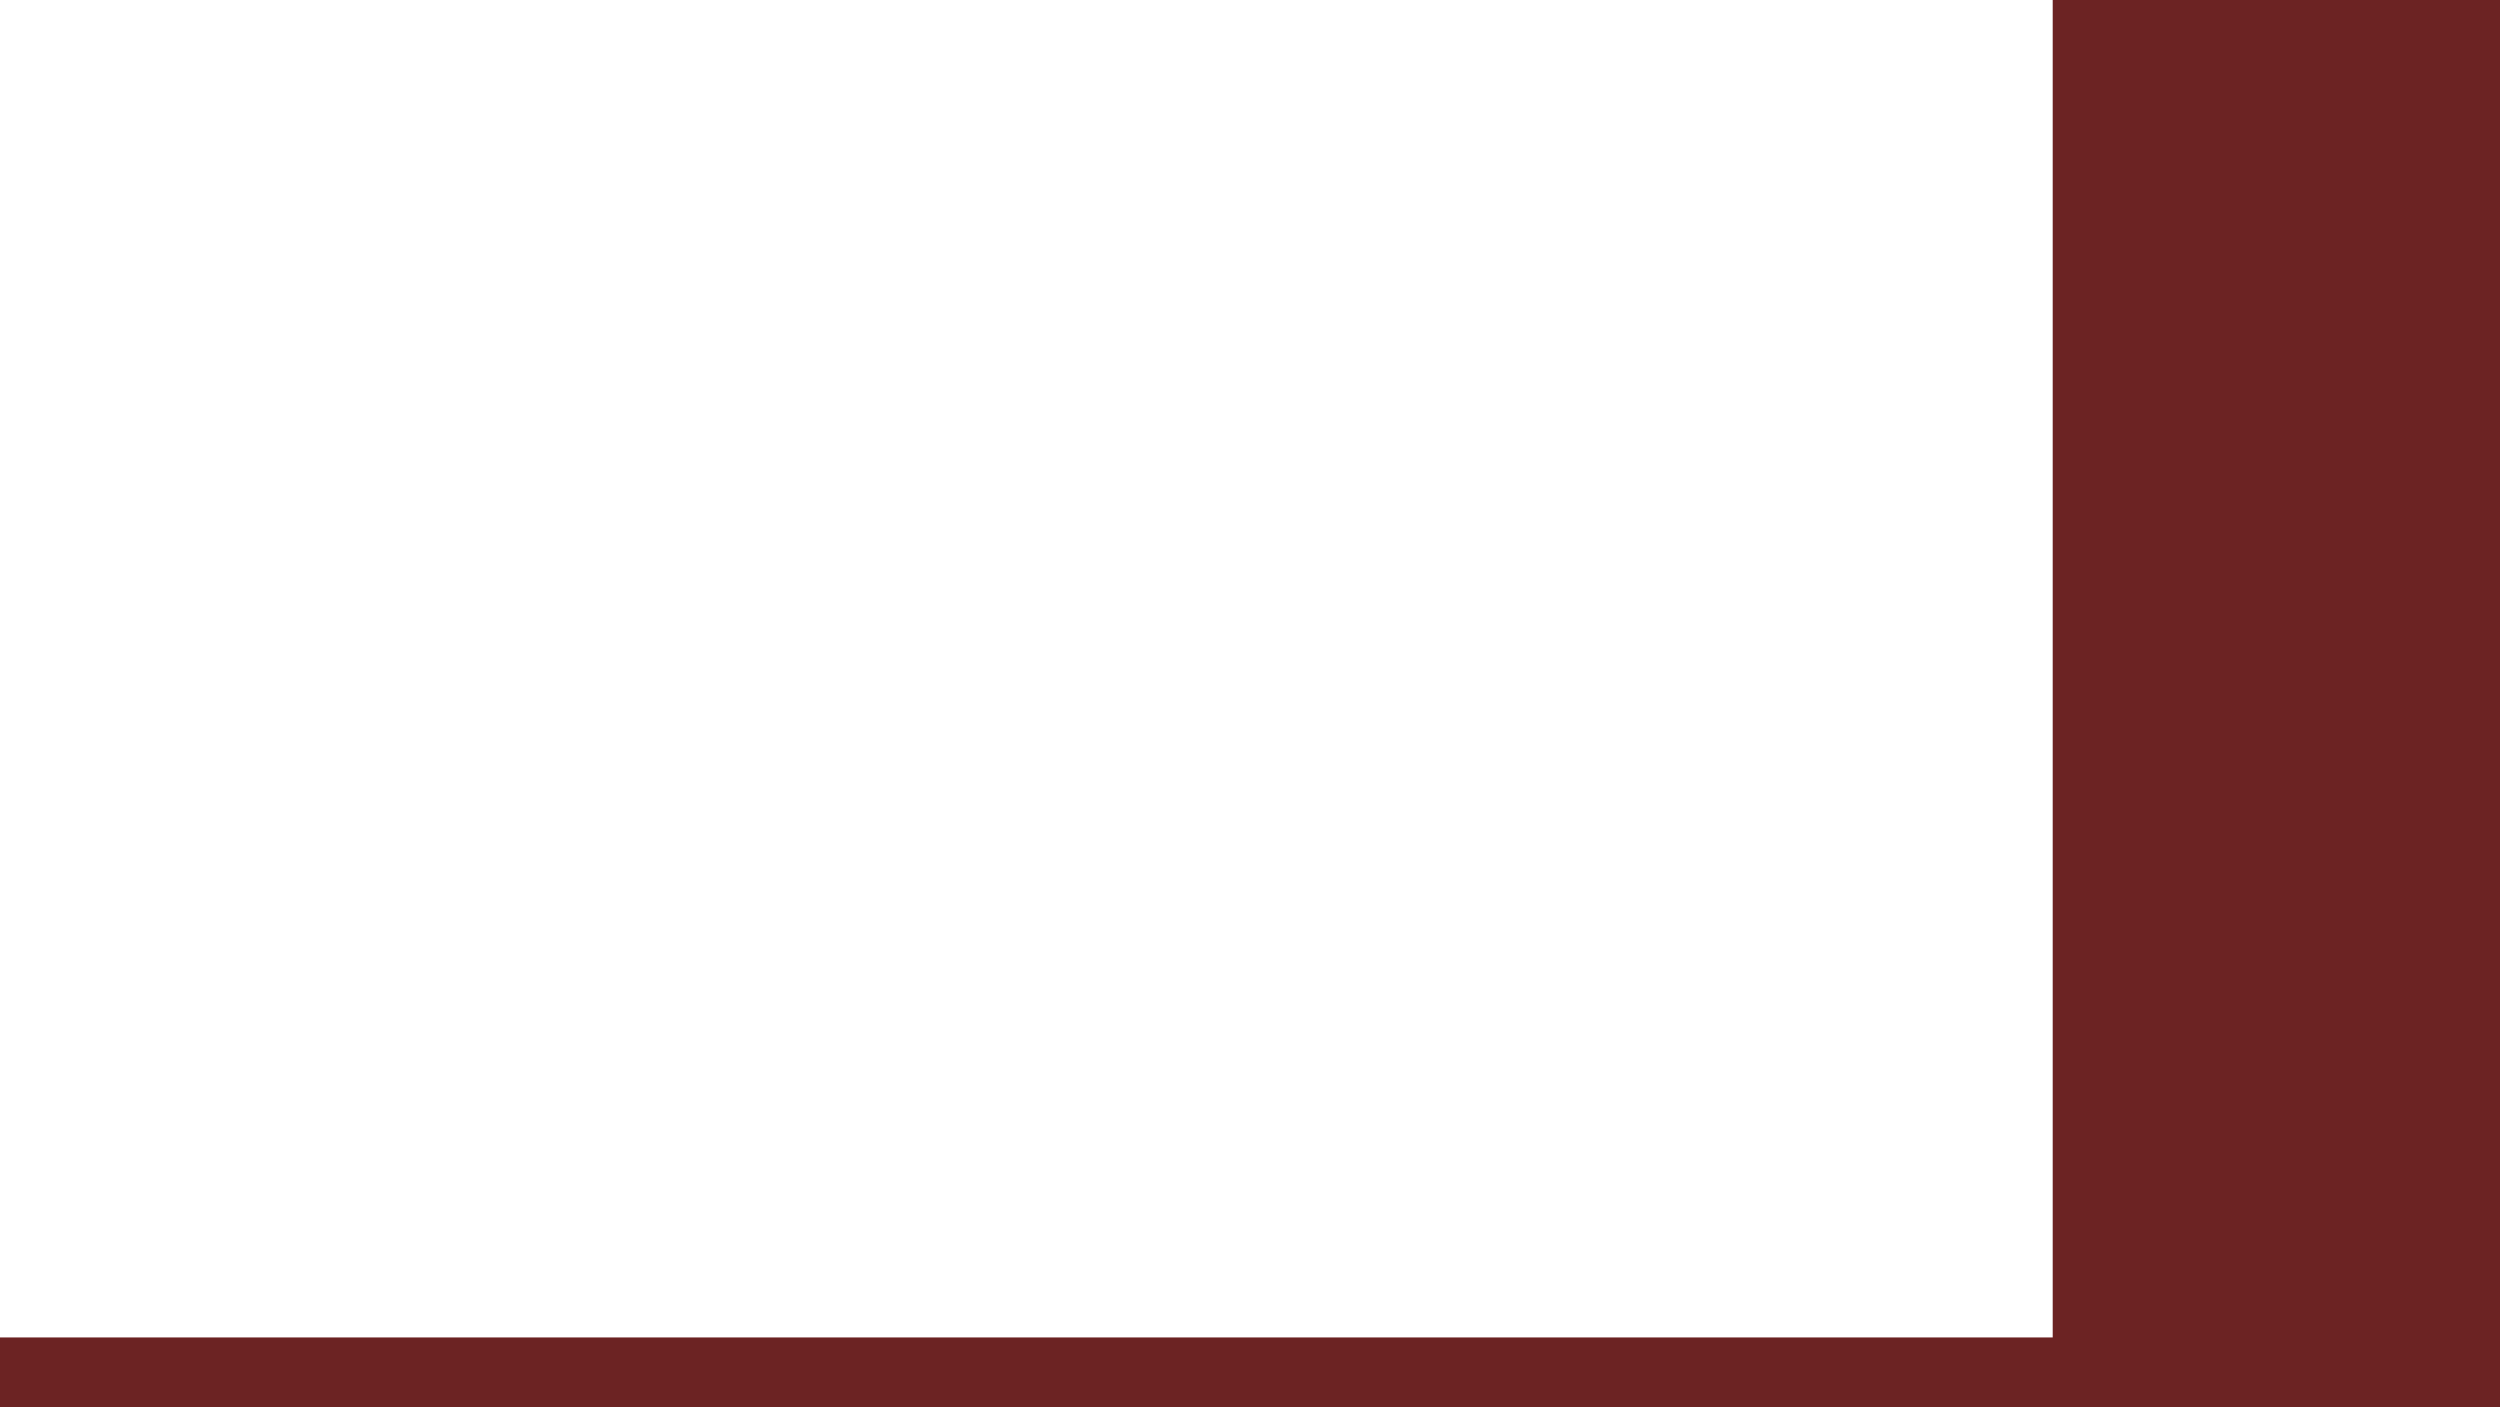
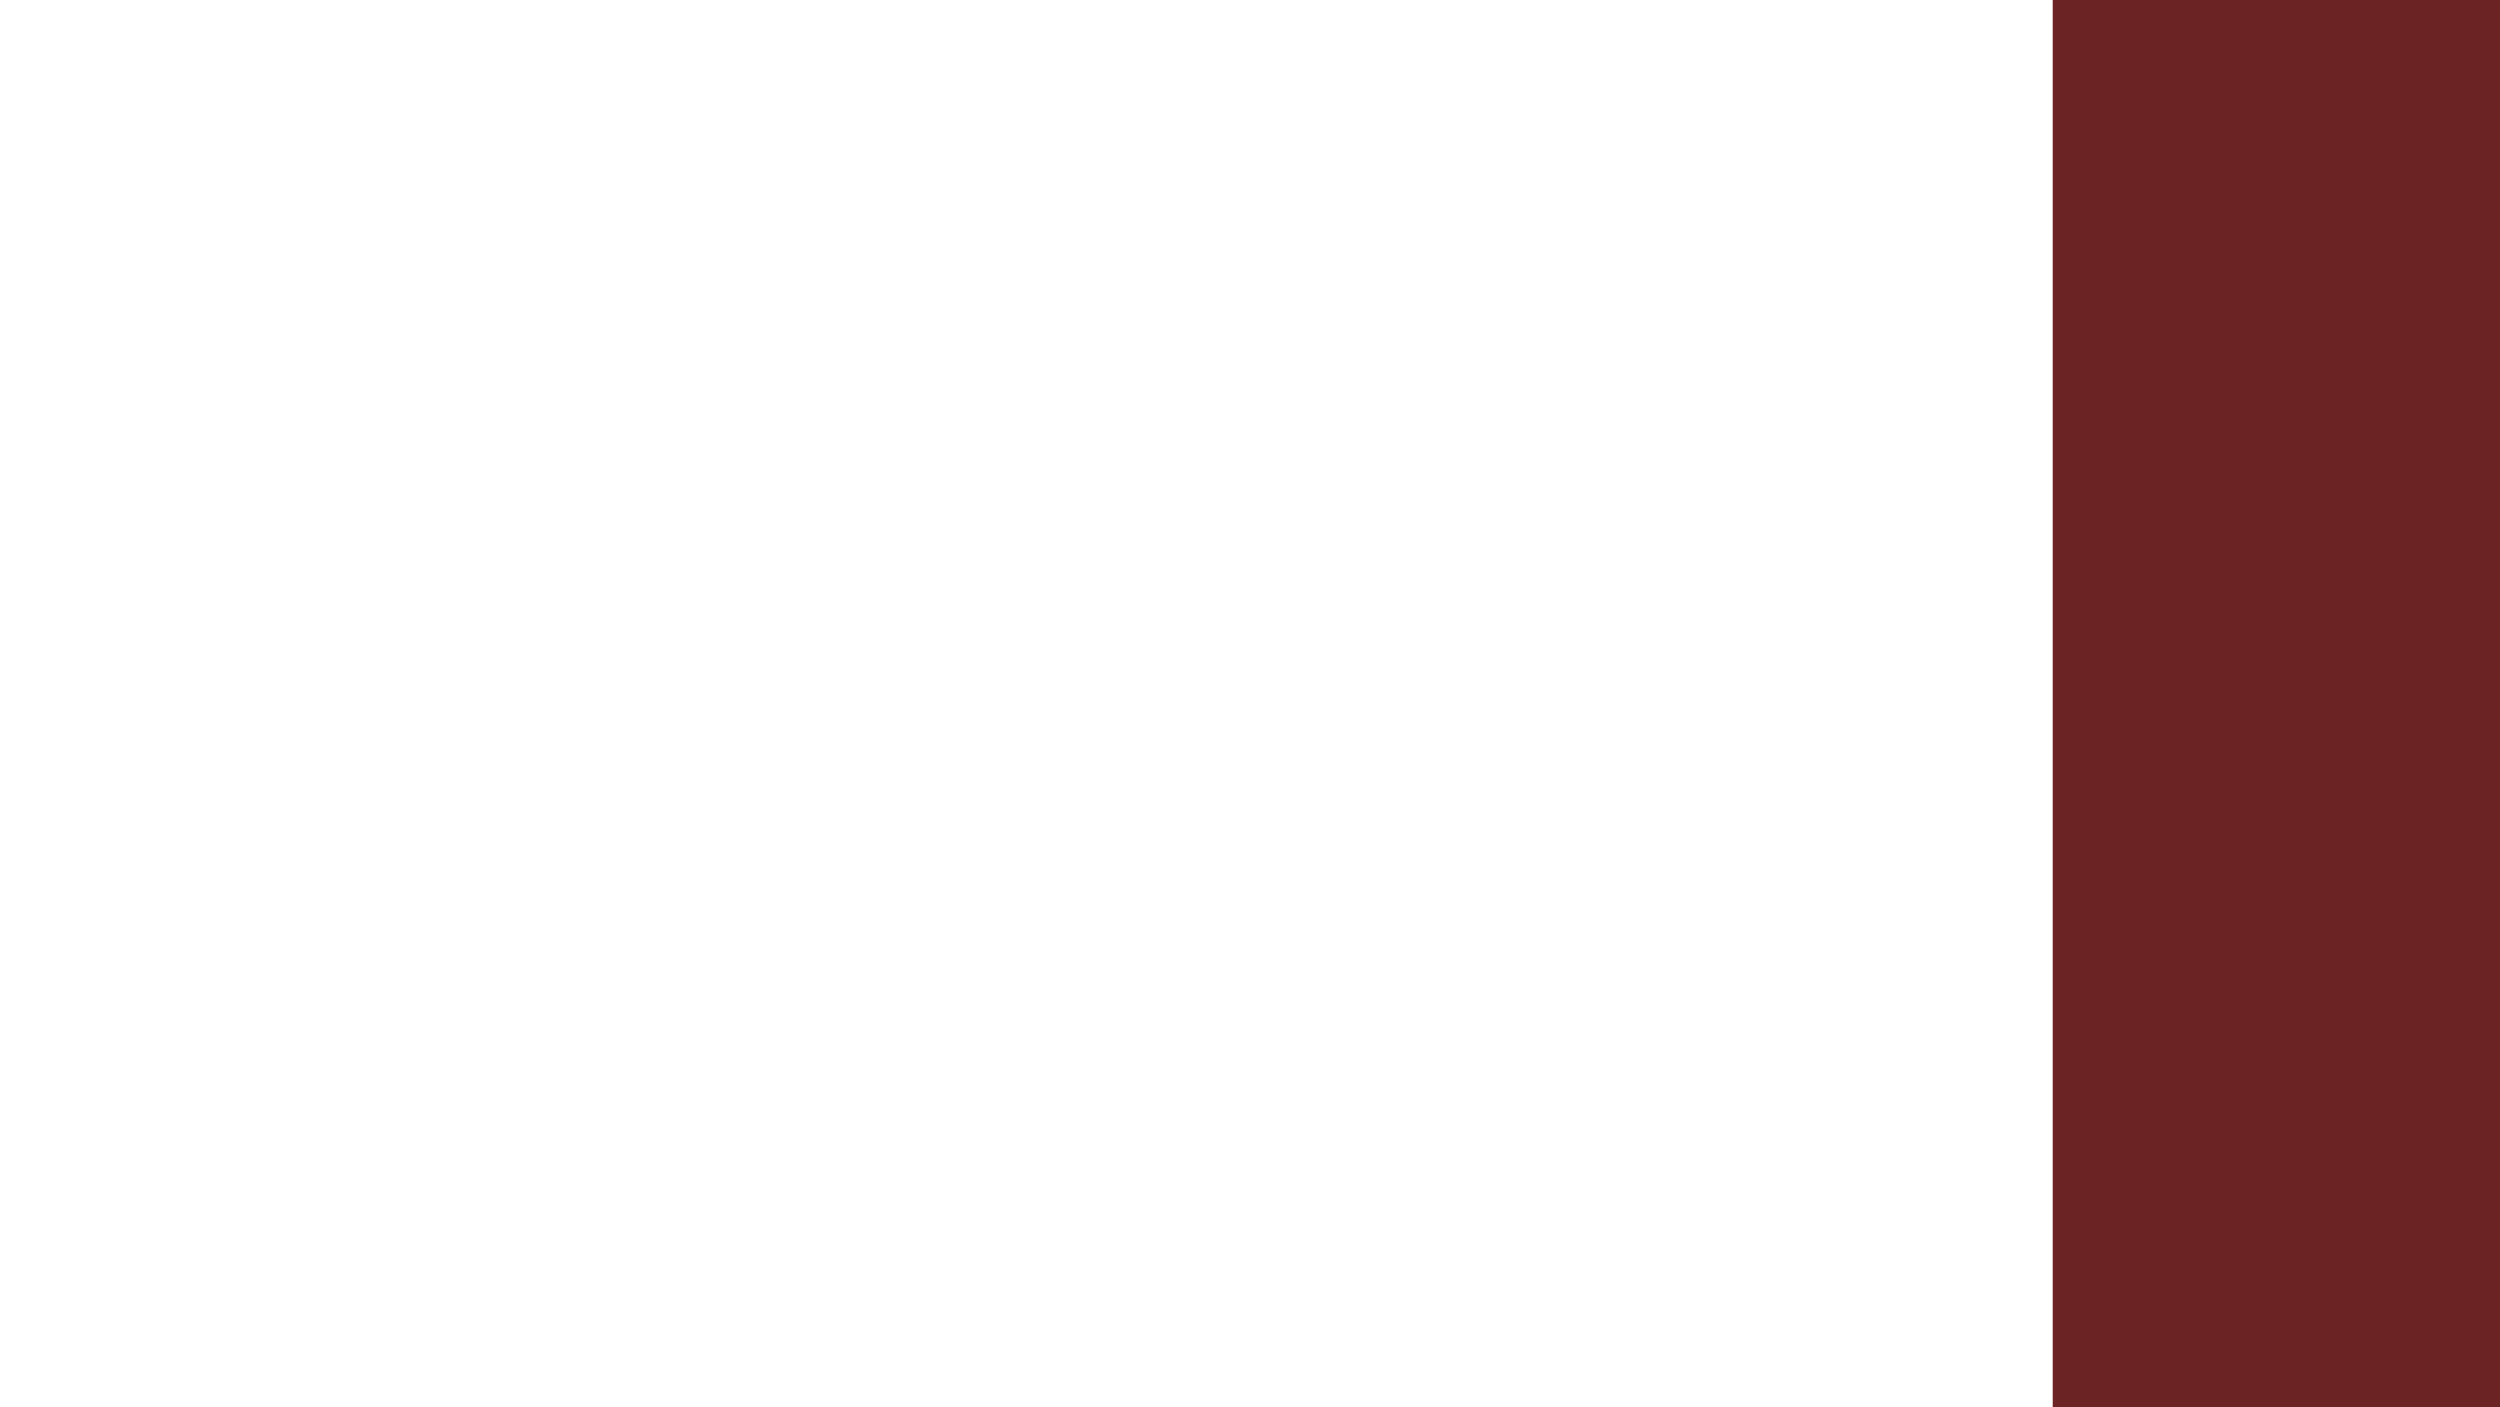
<svg xmlns="http://www.w3.org/2000/svg" xmlns:ns1="http://xml.openoffice.org/svg/export" width="1280" height="720" viewBox="0 0 338.667 190.5" version="1.1" id="svg8">
  <defs id="defs2">
    <clipPath clipPathUnits="userSpaceOnUse" id="presentation_clip_path">
      <rect id="rect10" height="7200" width="12800" y="0" x="0" />
    </clipPath>
    <clipPath clipPathUnits="userSpaceOnUse" id="presentation_clip_path_shrink">
      <rect id="rect13" height="7186" width="12775" y="7" x="12" />
    </clipPath>
    <g id="g18" ns1:id-list="id3" ns1:slide="id1" />
    <g transform="matrix(4.8828125e-4,0,0,-4.8828125e-4,0,0)" id="bullet-char-template-57356">
      <path id="path22" d="M 580,1141 1163,571 580,0 -4,571 Z" />
    </g>
    <g transform="matrix(4.8828125e-4,0,0,-4.8828125e-4,0,0)" id="bullet-char-template-57354">
      <path id="path25" d="M 8,1128 H 1137 V 0 H 8 Z" />
    </g>
    <g transform="matrix(4.8828125e-4,0,0,-4.8828125e-4,0,0)" id="bullet-char-template-10146">
      <path id="path28" d="M 174,0 602,739 174,1481 1456,739 Z M 1358,739 309,1346 659,739 Z" />
    </g>
    <g transform="matrix(4.8828125e-4,0,0,-4.8828125e-4,0,0)" id="bullet-char-template-10132">
      <path id="path31" d="M 2015,739 1276,0 H 717 l 543,543 H 174 v 393 h 1086 l -543,545 h 557 z" />
    </g>
    <g transform="matrix(4.8828125e-4,0,0,-4.8828125e-4,0,0)" id="bullet-char-template-10007">
      <path id="path34" d="m 0,-2 c -7,16 -16,29 -25,39 l 381,530 c -94,256 -141,385 -141,387 0,25 13,38 40,38 9,0 21,-2 34,-5 21,4 42,12 65,25 l 27,-13 111,-251 280,301 64,-25 24,25 c 21,-10 41,-24 62,-43 C 886,937 835,863 770,784 769,783 710,716 594,584 L 774,223 c 0,-27 -21,-55 -63,-84 l 16,-20 C 717,90 699,76 672,76 641,76 570,178 457,381 L 164,-76 c -22,-34 -53,-51 -92,-51 -42,0 -63,17 -64,51 -7,9 -10,24 -10,44 0,9 1,19 2,30 z" />
    </g>
    <g transform="matrix(4.8828125e-4,0,0,-4.8828125e-4,0,0)" id="bullet-char-template-10004">
      <path id="path37" d="M 285,-33 C 182,-33 111,30 74,156 52,228 41,333 41,471 c 0,78 14,145 41,201 34,71 87,106 158,106 53,0 88,-31 106,-94 l 23,-176 c 8,-64 28,-97 59,-98 l 735,706 c 11,11 33,17 66,17 42,0 63,-15 63,-46 V 965 c 0,-36 -10,-64 -30,-84 L 442,47 C 390,-6 338,-33 285,-33 Z" />
    </g>
    <g transform="matrix(4.8828125e-4,0,0,-4.8828125e-4,0,0)" id="bullet-char-template-9679">
      <path id="path40" d="M 813,0 C 632,0 489,54 383,161 276,268 223,411 223,592 c 0,181 53,324 160,431 106,107 249,161 430,161 179,0 323,-54 432,-161 108,-107 162,-251 162,-431 0,-180 -54,-324 -162,-431 C 1136,54 992,0 813,0 Z" />
    </g>
    <g transform="matrix(4.8828125e-4,0,0,-4.8828125e-4,0,0)" id="bullet-char-template-8226">
      <path id="path43" d="m 346,457 c -73,0 -137,26 -191,78 -54,51 -81,114 -81,188 0,73 27,136 81,188 54,52 118,78 191,78 73,0 134,-26 185,-79 51,-51 77,-114 77,-187 0,-75 -25,-137 -76,-188 -50,-52 -112,-78 -186,-78 z" />
    </g>
    <g transform="matrix(4.8828125e-4,0,0,-4.8828125e-4,0,0)" id="bullet-char-template-8211">
      <path id="path46" d="M -4,459 H 1135 V 606 H -4 Z" />
    </g>
    <g transform="matrix(4.8828125e-4,0,0,-4.8828125e-4,0,0)" id="bullet-char-template-61548">
      <path id="path49" d="m 173,740 c 0,163 58,303 173,419 116,115 255,173 419,173 163,0 302,-58 418,-173 116,-116 174,-256 174,-419 0,-163 -58,-303 -174,-418 C 1067,206 928,148 765,148 601,148 462,206 346,322 231,437 173,577 173,740 Z" />
    </g>
  </defs>
  <g id="layer1" transform="translate(0,-106.5)">
-     <path style="fill:#550000;fill-opacity:0.863;fill-rule:nonzero;stroke:#00ff00;stroke-width:0;stroke-linejoin:bevel;stroke-miterlimit:4;stroke-dasharray:none;stroke-opacity:0.165" d="M -228.021 -729.721 L -228.021 -61.328 L 1082.652 -61.328 L 1082.652 -729.721 L -228.021 -729.721 z M 1050.988 -8.742 L 1050.988 684.771 L -5.195 684.771 L -5.195 727.199 L 1050.988 727.199 L 1292.574 727.199 L 1292.574 684.771 L 1292.574 -8.742 L 1050.988 -8.742 z " transform="matrix(0.2645833,0,0,0.2645833,0,106.5)" id="rect139" />
+     <path id="rect139" style="fill:#550000;fill-opacity:0.863;fill-rule:nonzero;stroke:#00ff00;stroke-width:0;stroke-linejoin:bevel;stroke-miterlimit:4;stroke-dasharray:none;stroke-opacity:0.165" d="m 278.074,104.187 v 199.873 H -1.375 v 12.228 H 278.074 341.994 v -12.228 -199.873 z" />
  </g>
</svg>
